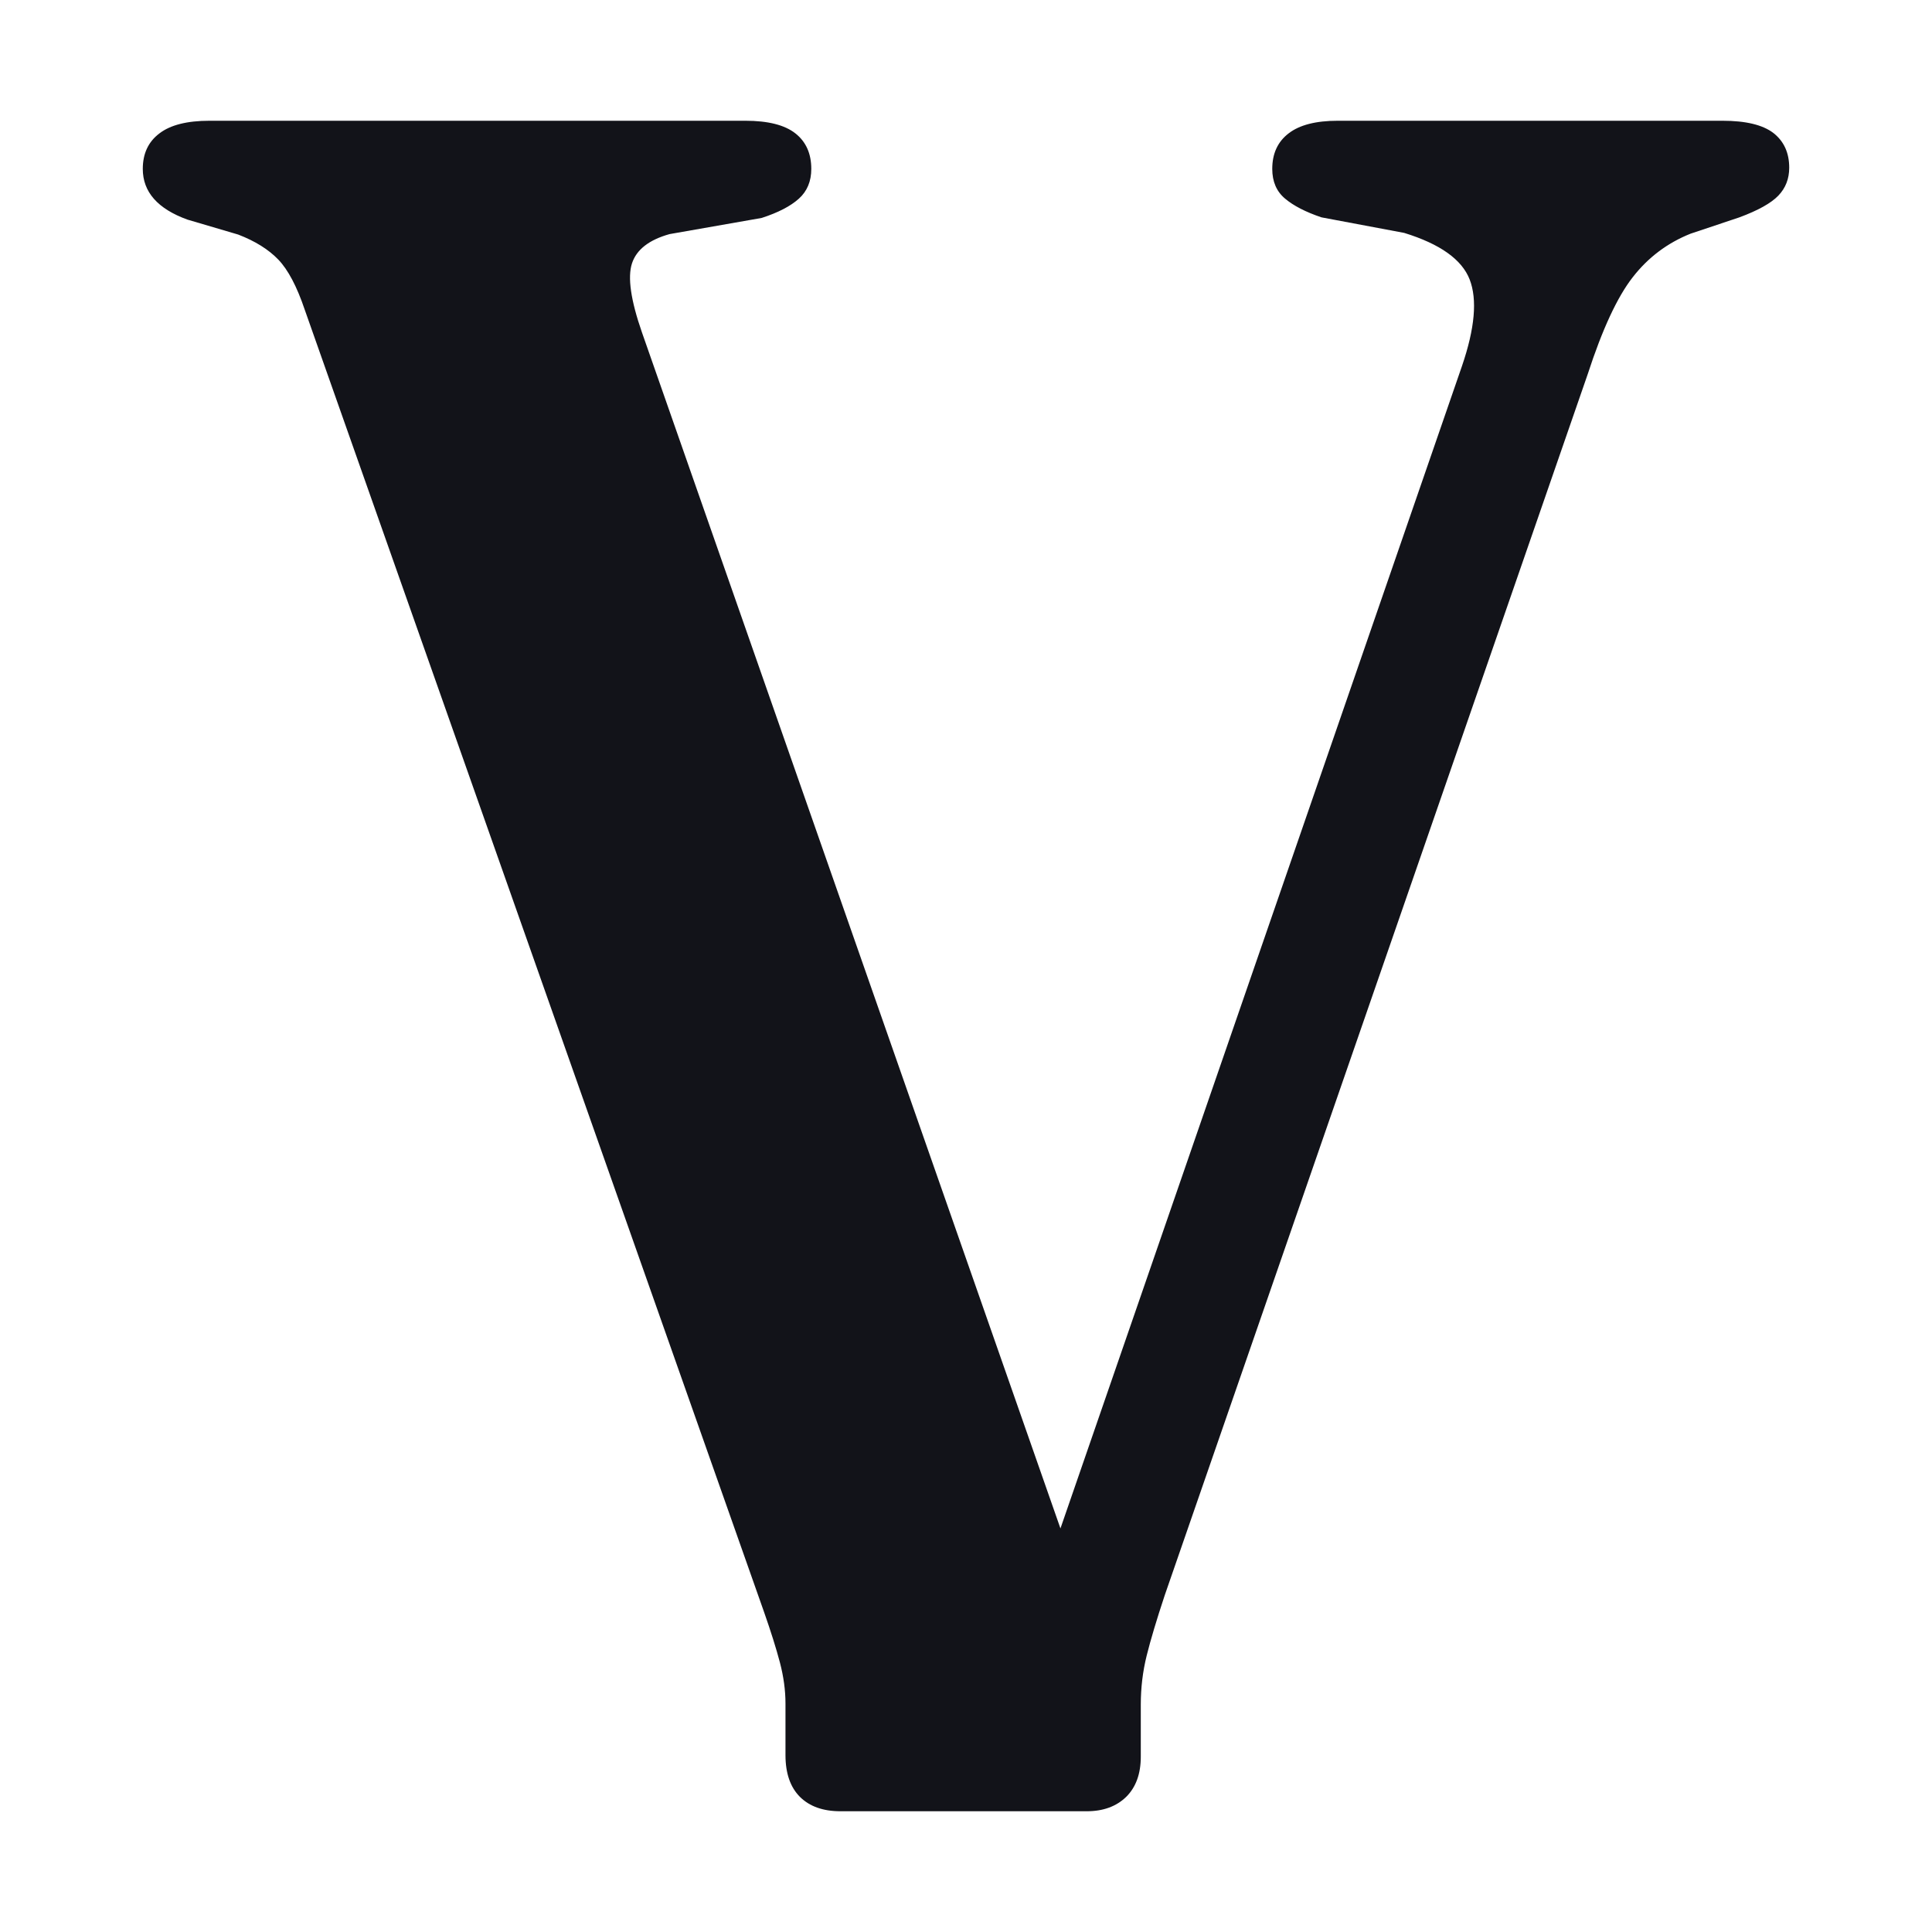
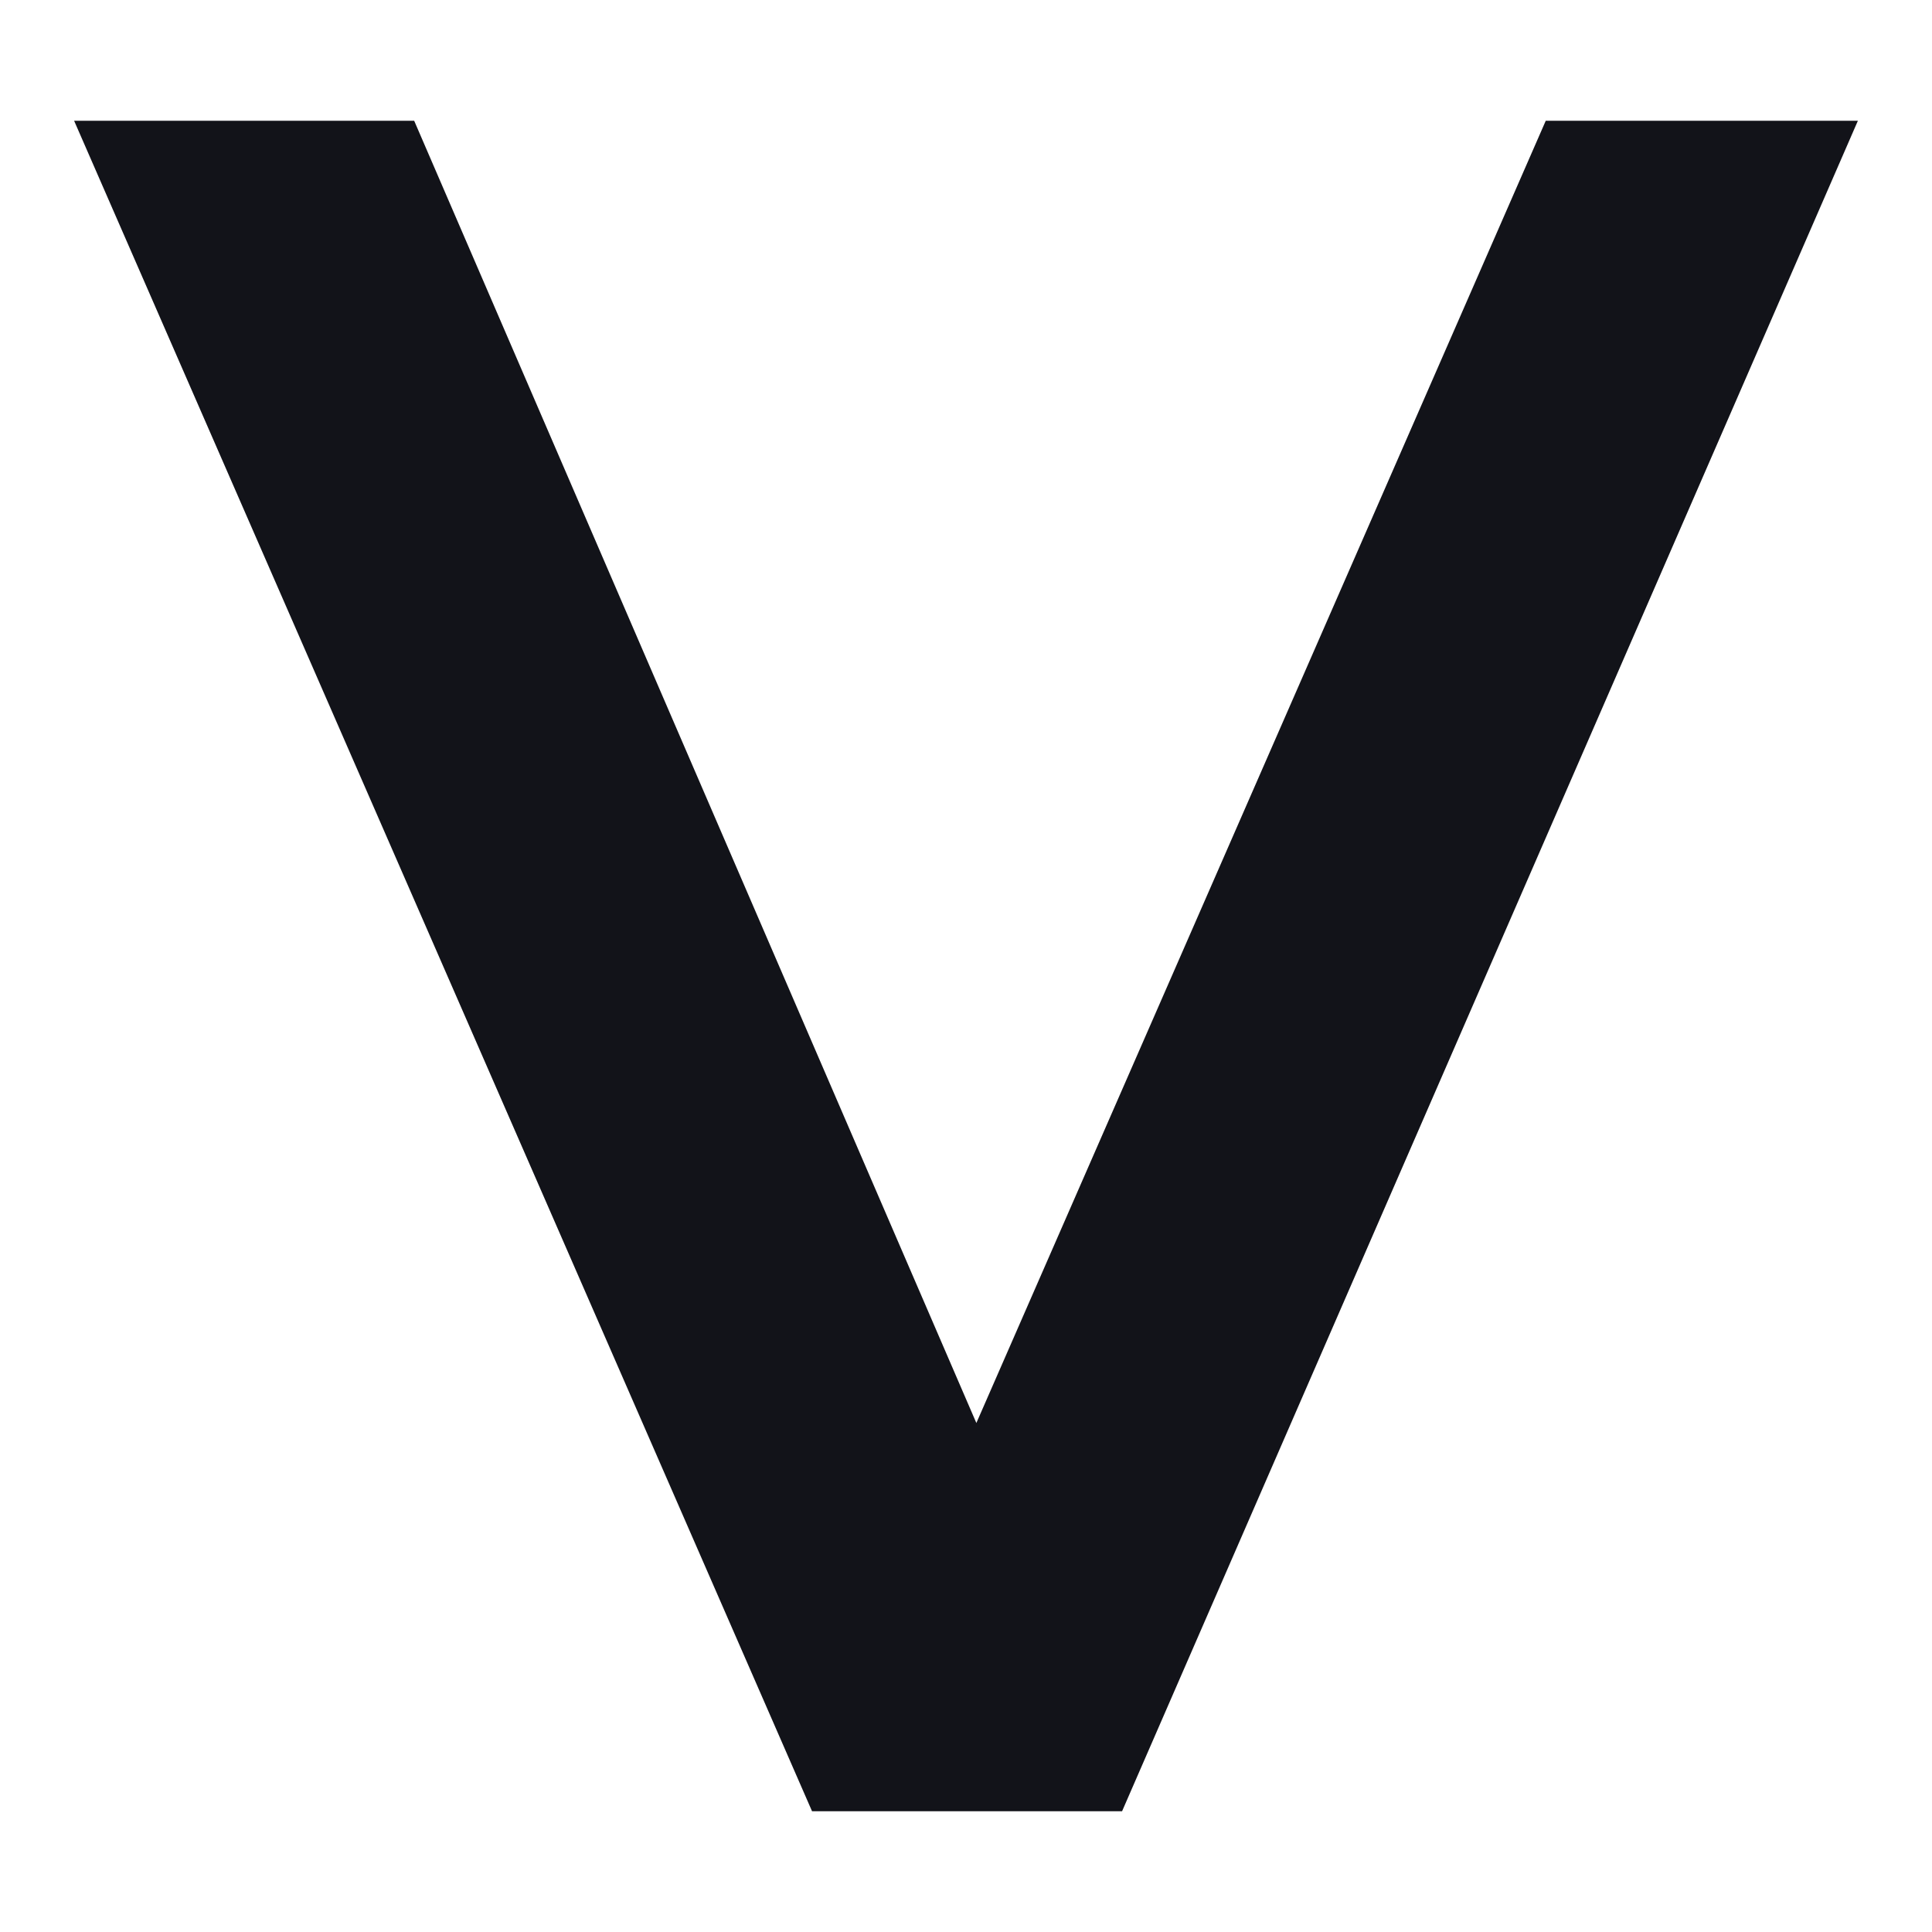
<svg xmlns="http://www.w3.org/2000/svg" fill="none" viewBox="0 0 128 128">
-   <path d="M84.29 11.19Q84.29 9.67 85.37 8.84Q86.45 8 88.63 8H114.12Q116.43 8 117.49 8.81Q118.54 9.63 118.54 11.11Q118.54 12.21 117.82 12.96Q117.1 13.71 115.24 14.4L112.01 15.48Q109.7 16.4 108.17 18.37Q106.64 20.33 105.19 24.79L77.17 105.68Q76.36 108.12 75.97 109.69Q75.58 111.26 75.58 112.94V116.39Q75.58 118.09 74.61 119.05Q73.63 120 72 120H55.68Q53.96 120 53 119.05Q52.04 118.09 52.04 116.28V112.86Q52.04 111.55 51.67 110.14Q51.3 108.74 50.62 106.8L20.19 20.52Q19.41 18.21 18.44 17.2Q17.47 16.19 15.78 15.54L12.42 14.55Q9.46 13.48 9.46 11.19Q9.46 9.67 10.56 8.84Q11.65 8 13.88 8H49.38Q51.64 8 52.7 8.84Q53.75 9.67 53.75 11.19Q53.75 12.42 52.93 13.16Q52.1 13.91 50.46 14.44L44.36 15.51Q42.32 16.08 41.87 17.45Q41.42 18.83 42.53 22.02L72.86 108.7L66.11 113.27L96.86 24.25Q98.14 20.51 97.37 18.52Q96.6 16.53 93.03 15.43L87.55 14.4Q85.98 13.87 85.14 13.16Q84.29 12.45 84.29 11.19Z" />
+   <path d="M53.8 120 4.91 8H27.44L71.15 109.25H58.14L102.41 8H123.09L74.34 120Z" />
  <style>
        /* Palette tokens, not #000/#FFF — "pure white text or pure black
           anything" is a verbatim anti-pattern, and this mark is on screen in
           every tab. Literals rather than var() because an SVG loaded as a
           favicon has no access to the document's custom properties. */
        path { fill: #121319; }
        @media (prefers-color-scheme: dark) {
            path { fill: #ECE7DB; }
        }
    </style>
</svg>
